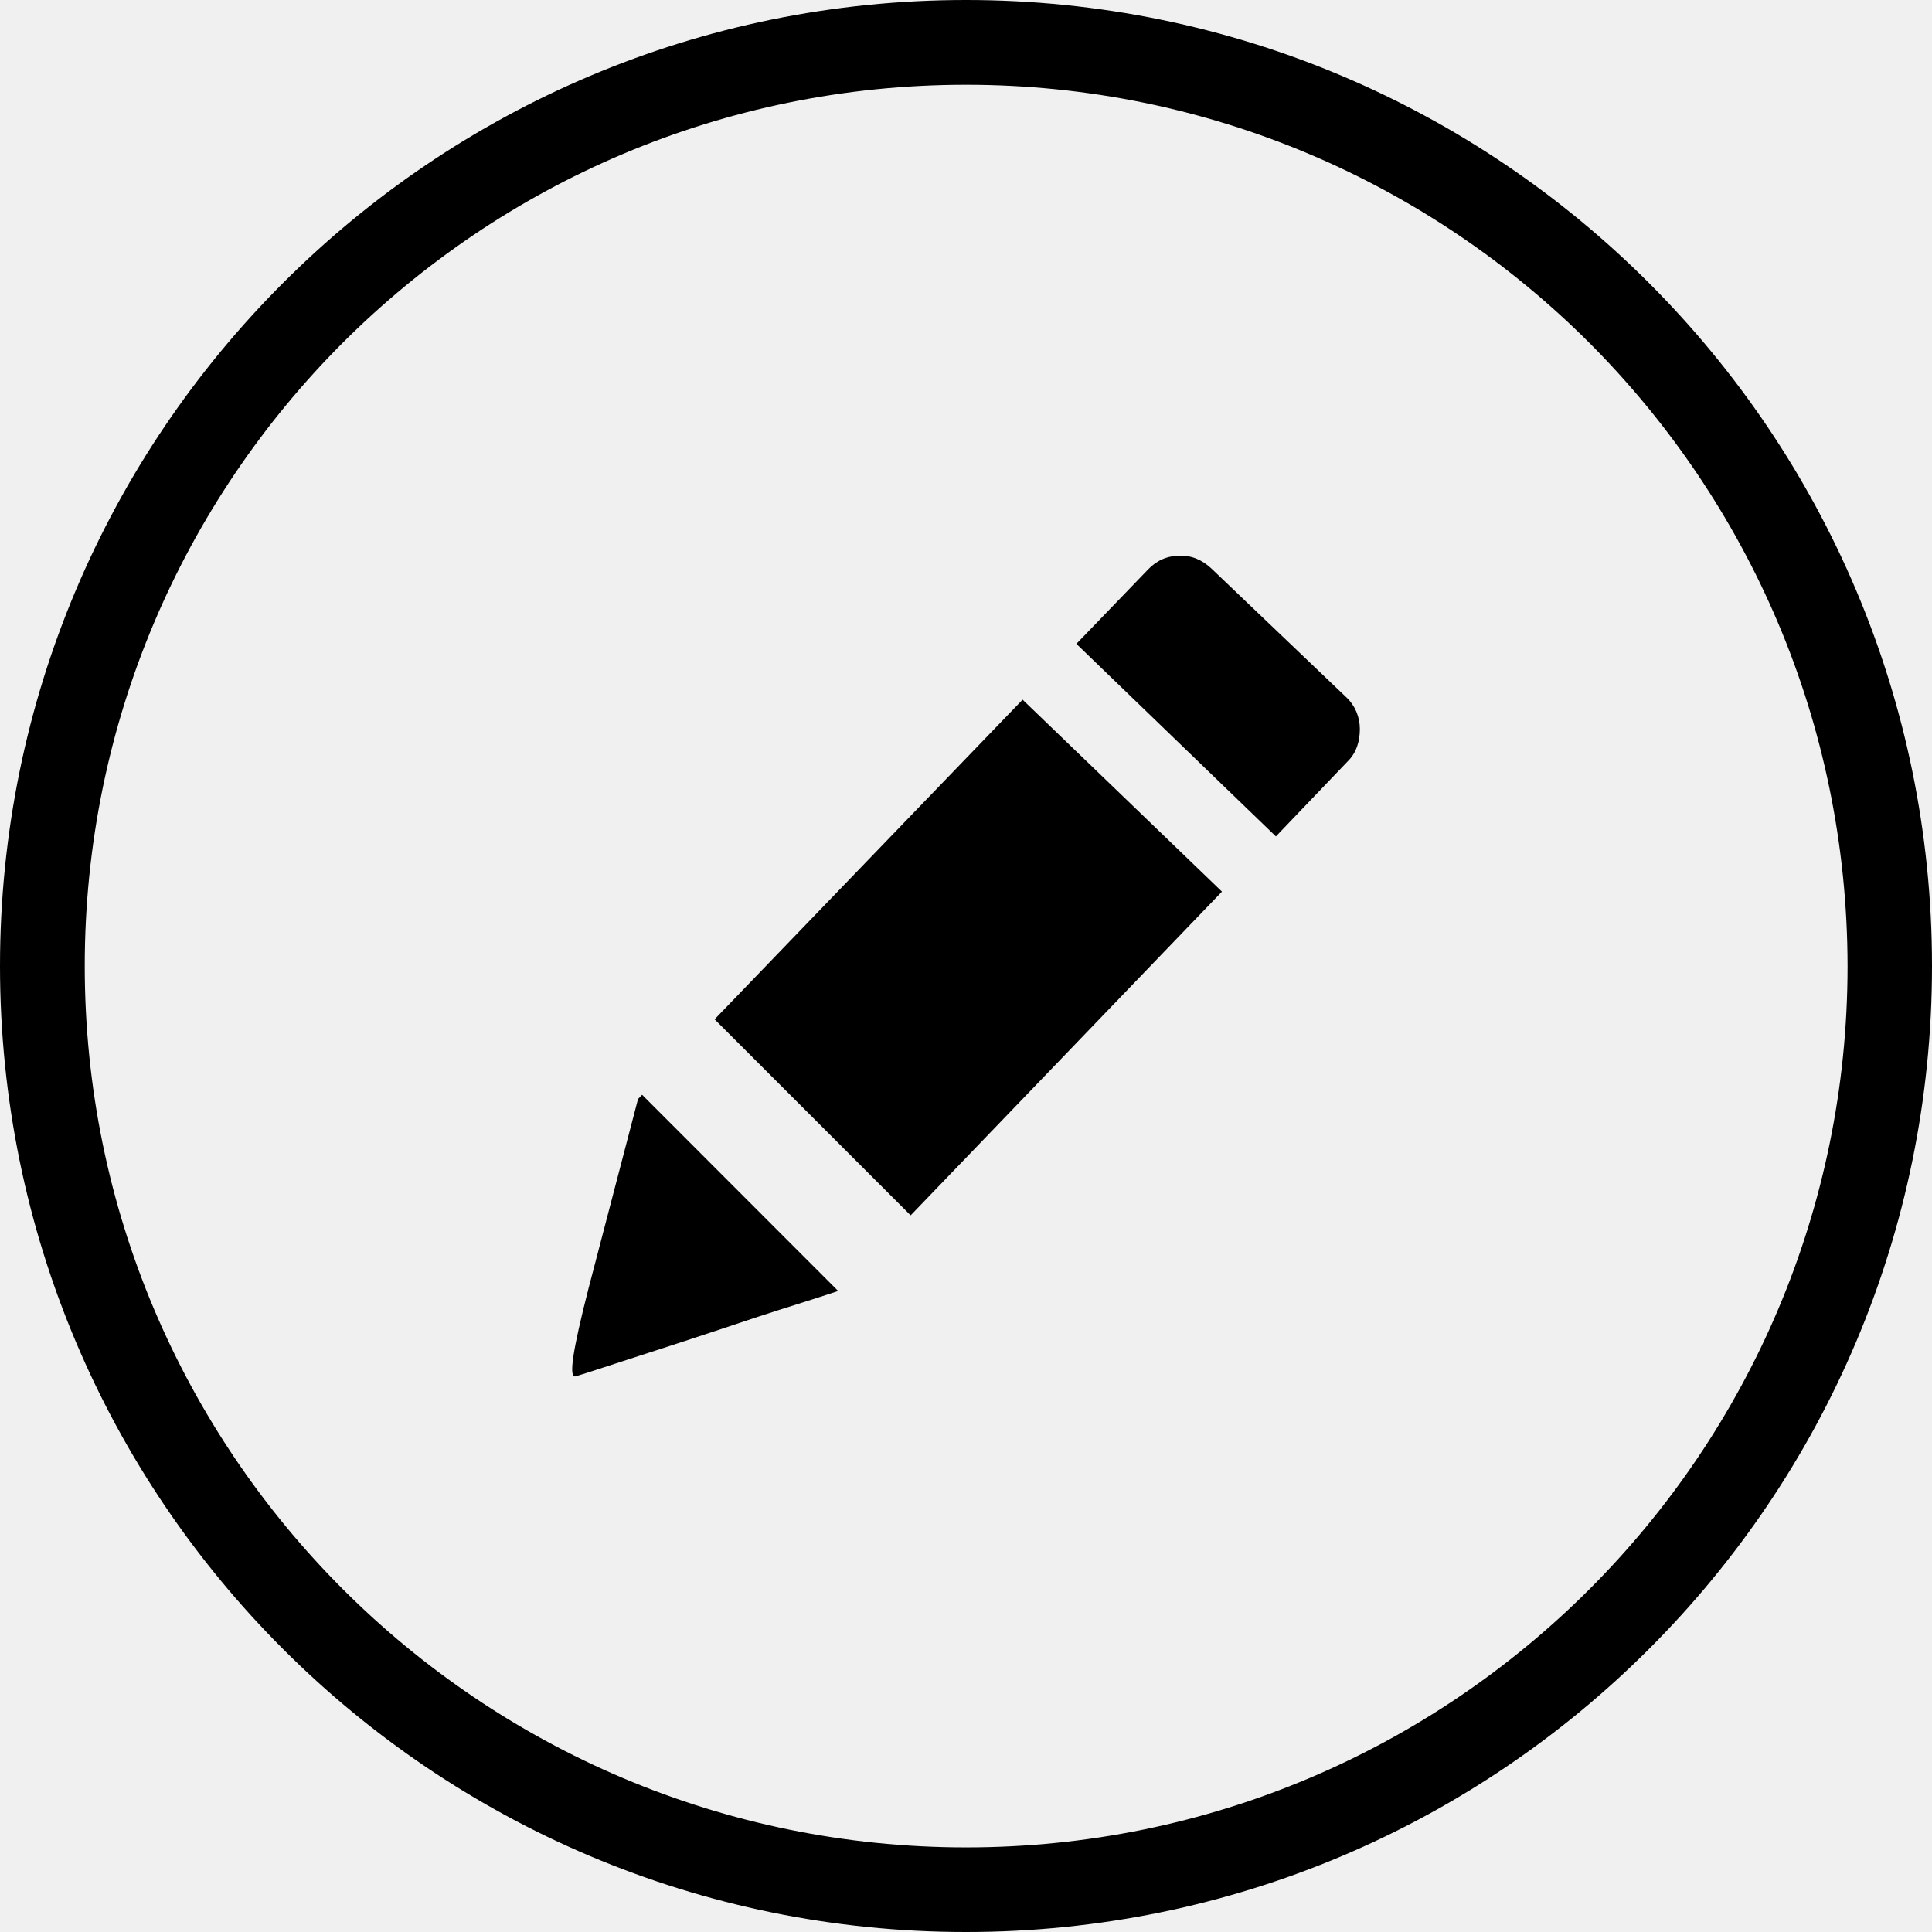
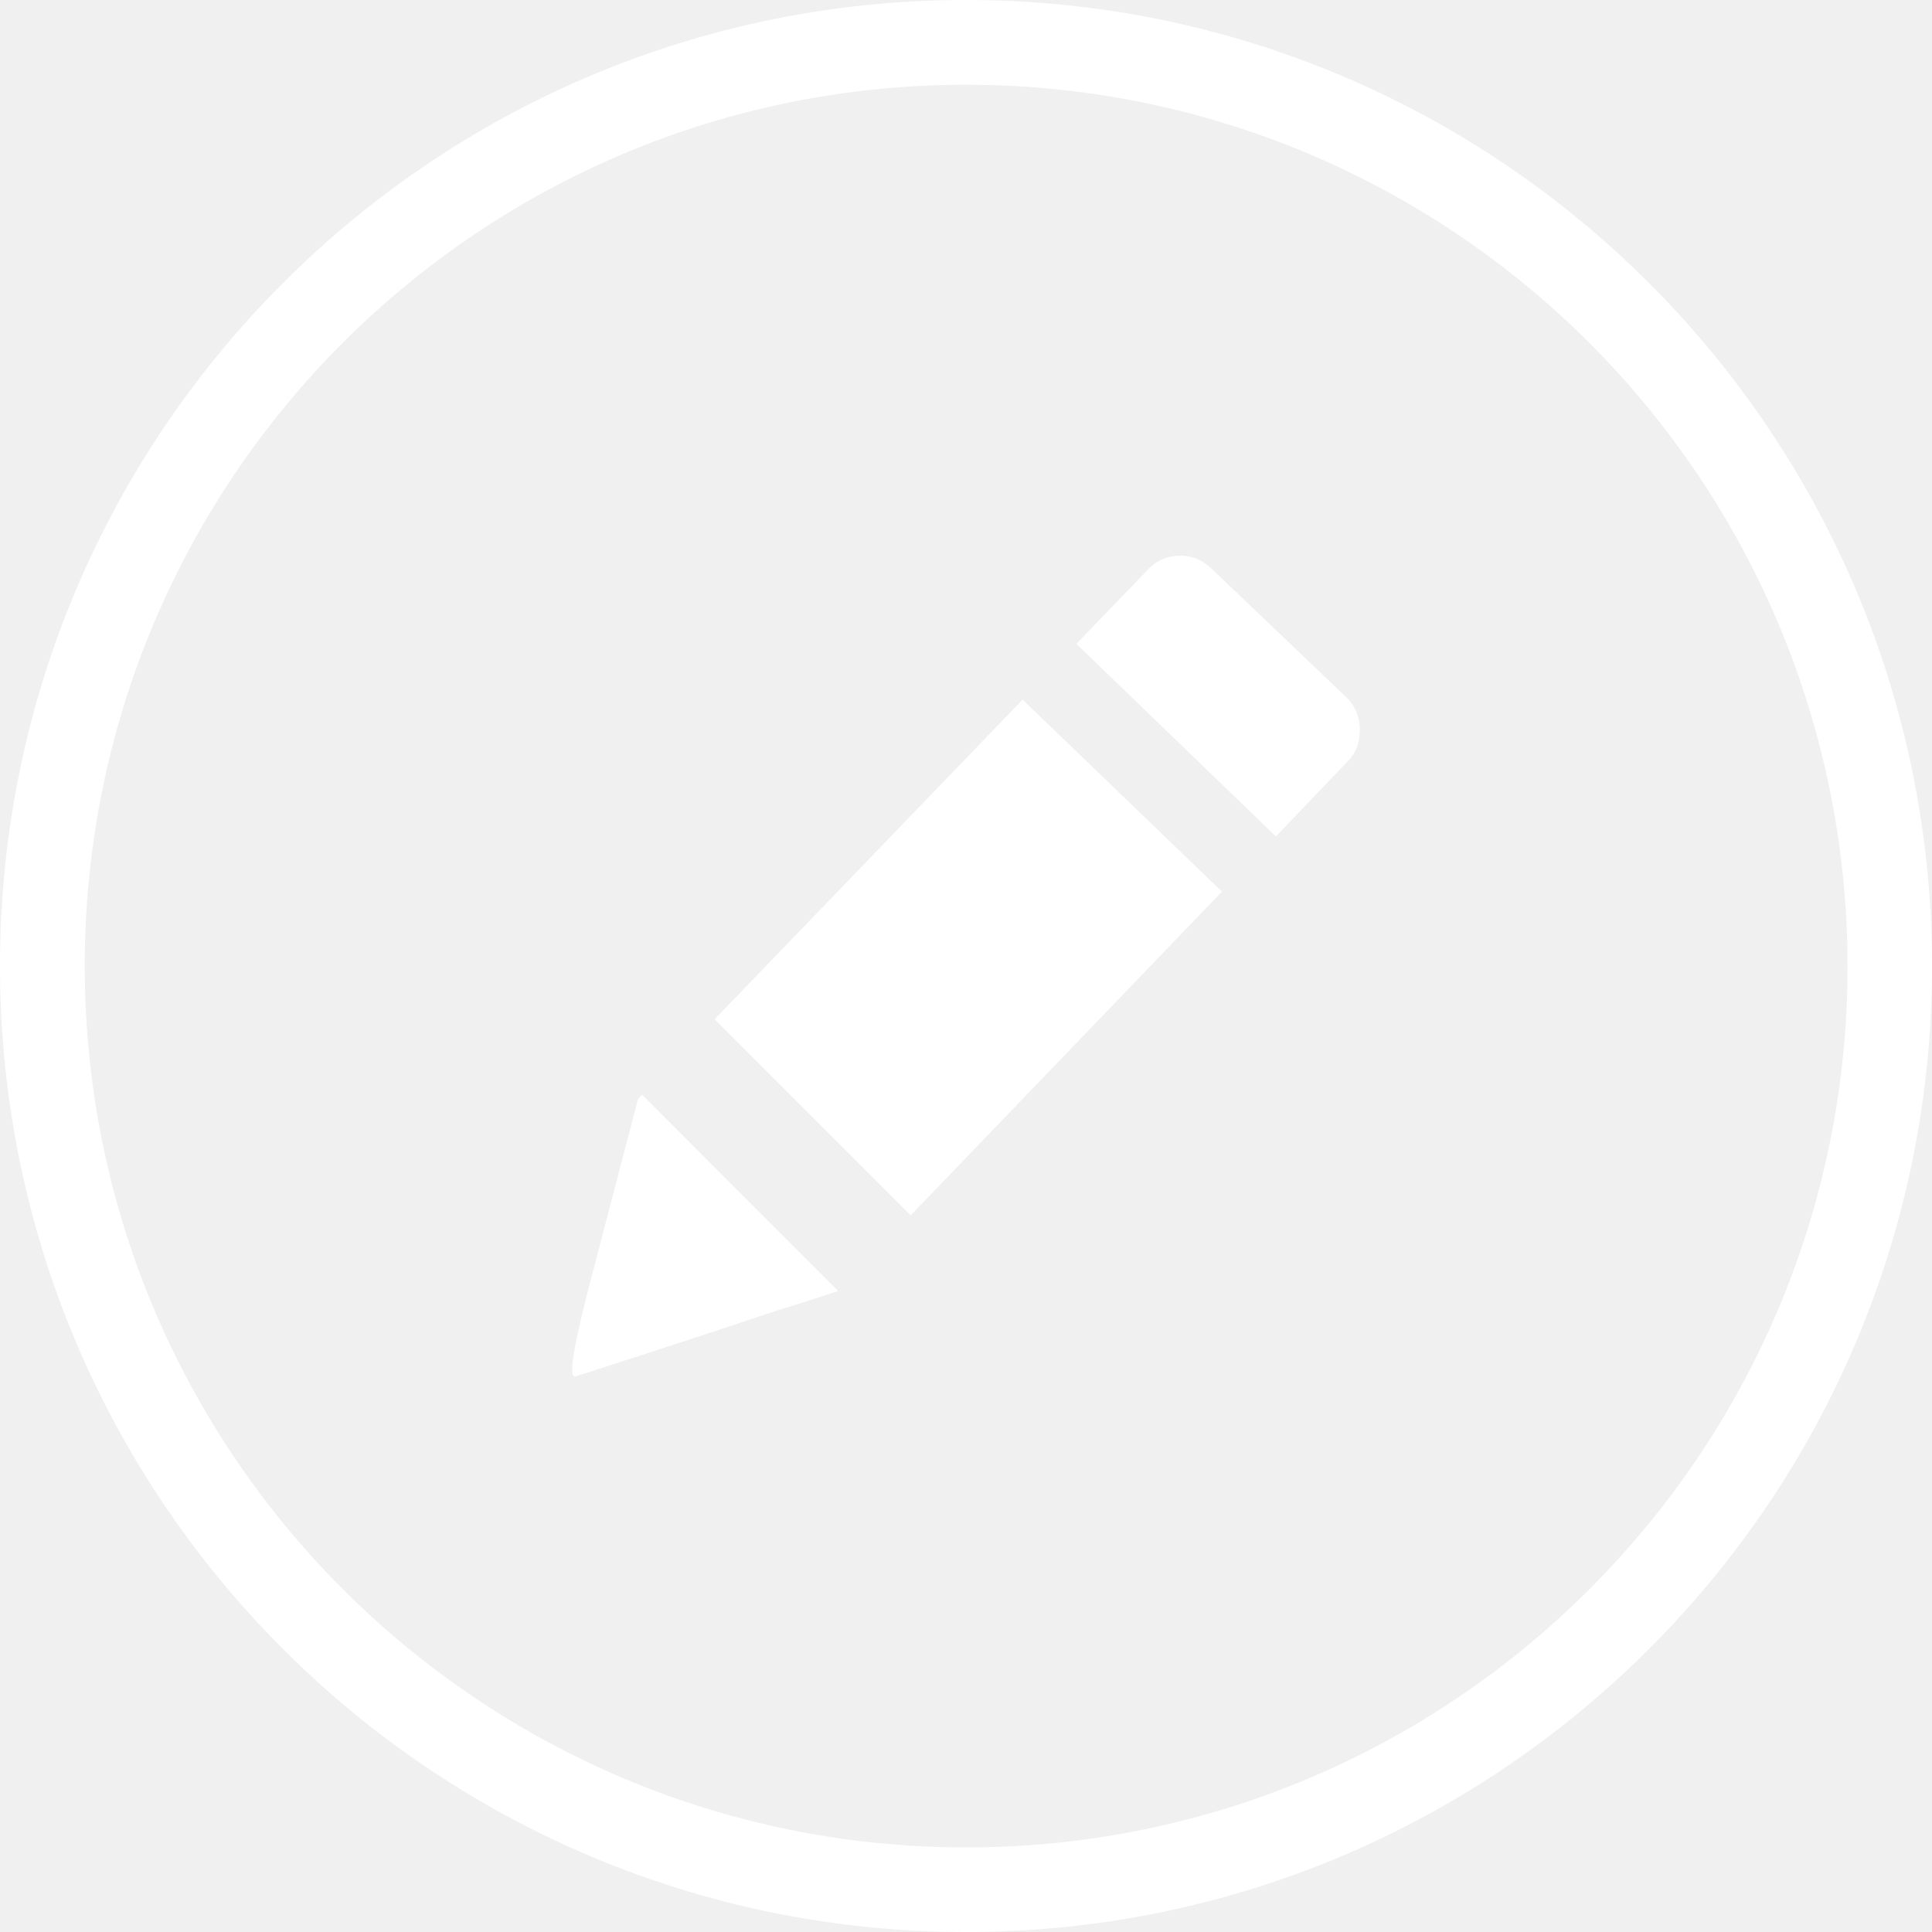
- <svg xmlns="http://www.w3.org/2000/svg" version="1.1" id="Layer_1" x="0px" y="0px" viewBox="0 0 122.88 122.88" style="enable-background:new 0 0 122.88 122.88" xml:space="preserve">
+ <svg xmlns="http://www.w3.org/2000/svg" version="1.1" id="Layer_1" x="0px" y="0px" viewBox="0 0 122.88 122.88" style="enable-background:new 0 0 122.88 122.88" xml:space="preserve" fill="white">
  <g>
    <path d="M61.44,0c16.97,0,32.33,6.88,43.44,18c11.12,11.12,18,26.48,18,43.44c0,16.97-6.88,32.33-18,43.44 c-11.12,11.12-26.48,18-43.44,18S29.11,116,18,104.88C6.88,93.77,0,78.41,0,61.44C0,44.47,6.88,29.11,18,18 C29.11,6.88,44.47,0,61.44,0L61.44,0z M77.05,36.16c-0.6-0.56-1.28-0.85-2.05-0.81c-0.77,0-1.45,0.3-2.01,0.9l-4.53,4.7L81.15,53.2 l4.57-4.78c0.56-0.55,0.77-1.28,0.77-2.05c0-0.77-0.3-1.49-0.85-2.01L77.05,36.16L77.05,36.16L77.05,36.16z M53.31,82.11 c-1.67,0.56-3.37,1.07-5.04,1.62c-1.67,0.56-3.33,1.11-5.04,1.67c-3.97,1.28-6.15,2.01-6.62,2.14c-0.47,0.13-0.17-1.71,0.81-5.55 l3.16-12.09l0.26-0.27L53.31,82.11L53.31,82.11L53.31,82.11L53.31,82.11z M45.45,64.83L65.04,44.5l12.68,12.21L57.92,77.3 L45.45,64.83L45.45,64.83z M101.08,21.8C90.93,11.66,76.92,5.39,61.44,5.39S31.95,11.66,21.8,21.8 C11.66,31.95,5.39,45.96,5.39,61.44c0,15.48,6.27,29.49,16.42,39.64c10.14,10.14,24.16,16.42,39.64,16.42s29.49-6.27,39.64-16.42 c10.14-10.14,16.42-24.16,16.42-39.64C117.49,45.96,111.22,31.95,101.08,21.8L101.08,21.8z" />
  </g>
</svg>
